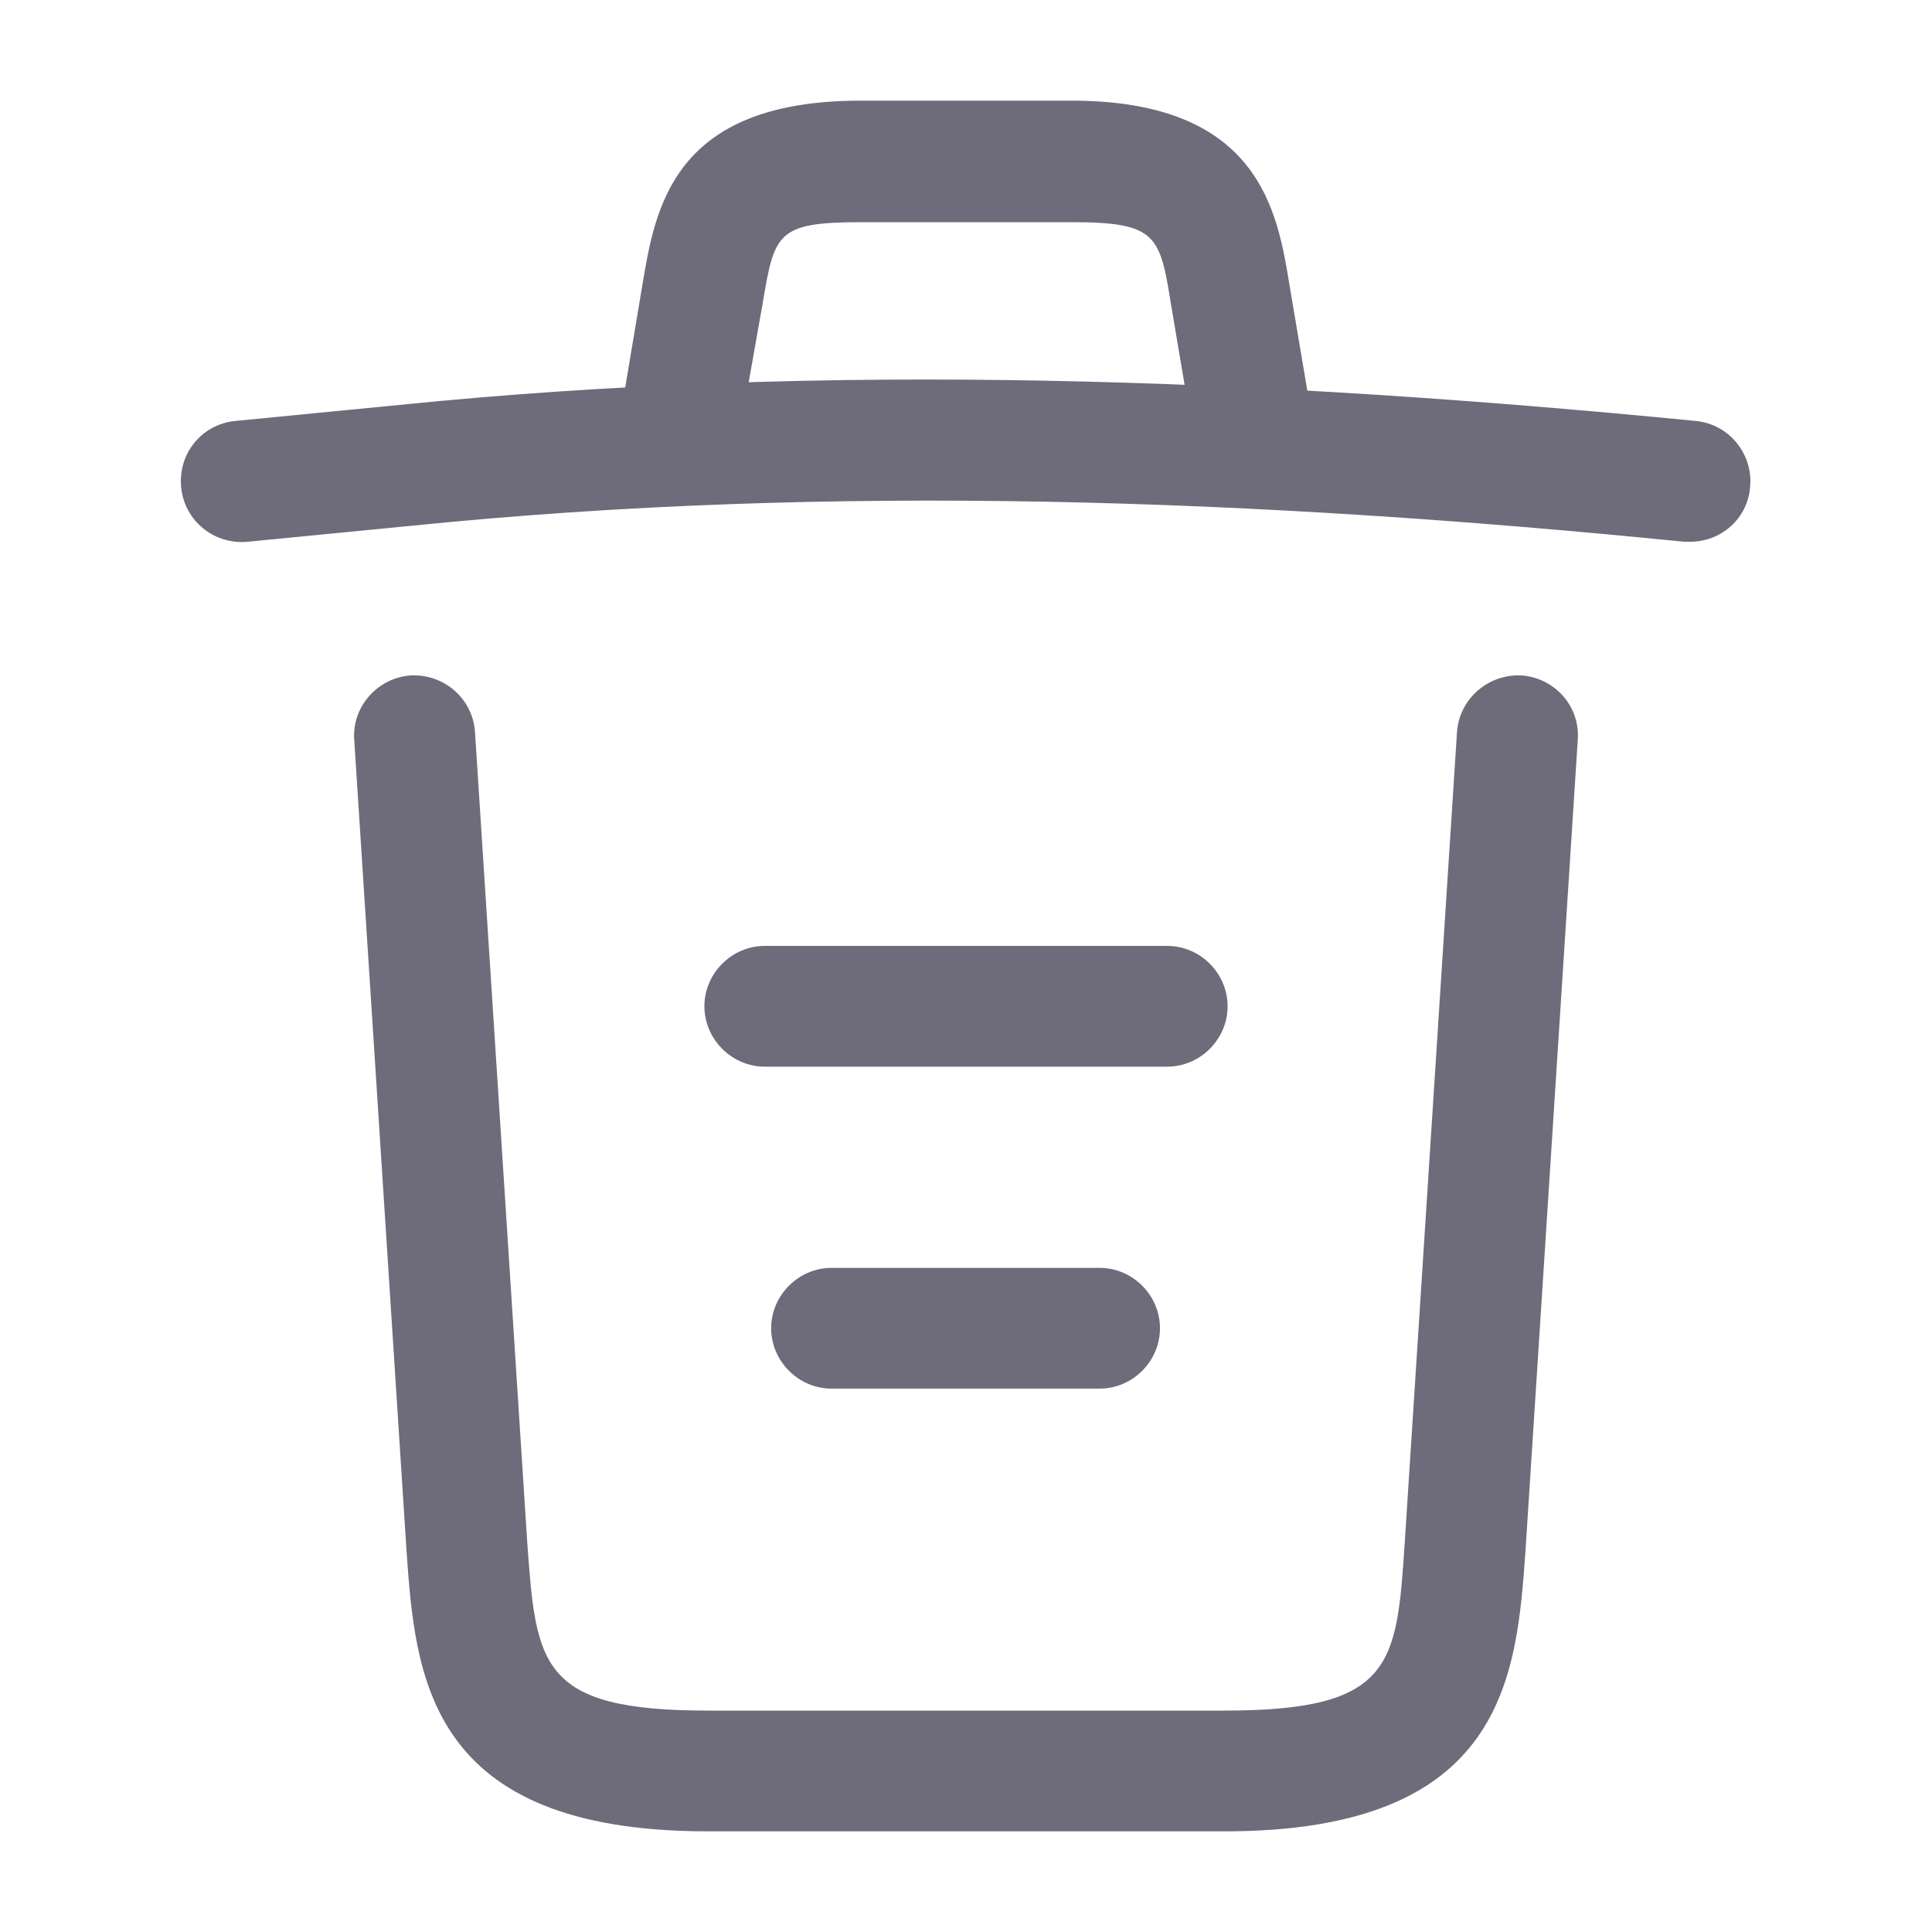
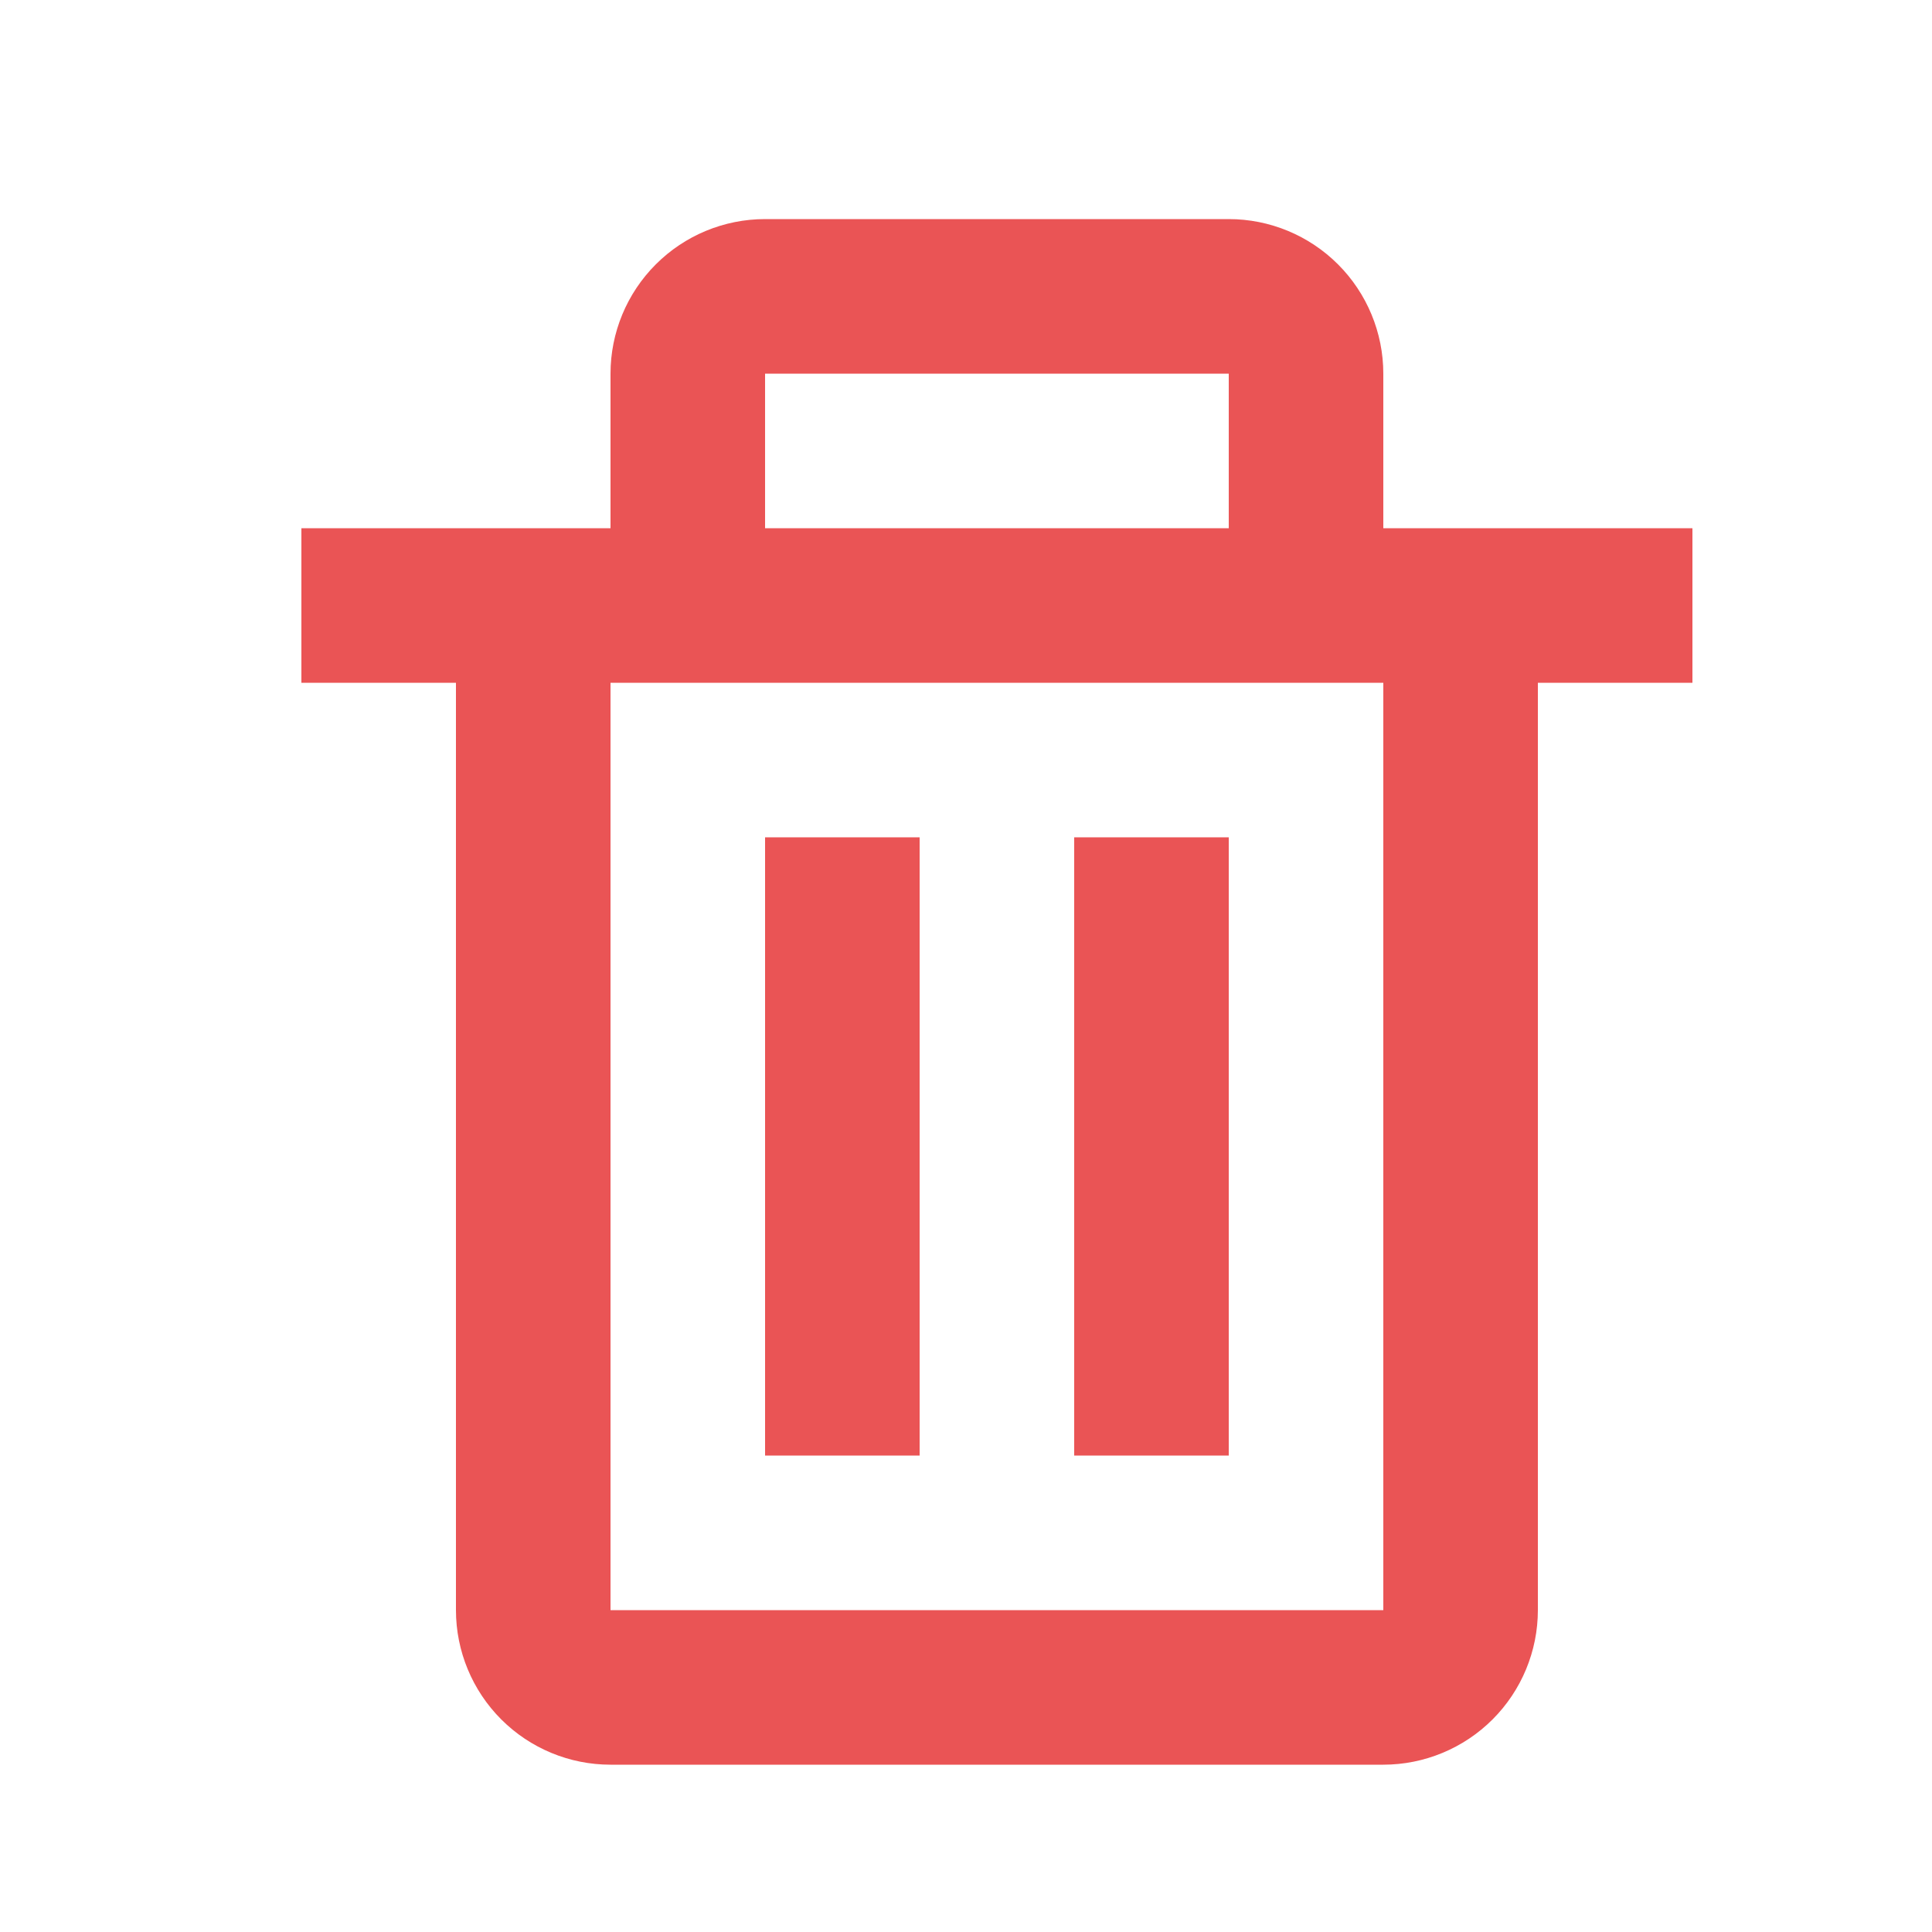
- <svg xmlns="http://www.w3.org/2000/svg" width="20" height="20" viewBox="0 0 20 20" fill="none">
-   <path d="M17.5 5.608C17.483 5.608 17.458 5.608 17.433 5.608C13.025 5.167 8.625 5 4.267 5.442L2.567 5.608C2.217 5.642 1.908 5.392 1.875 5.042C1.842 4.692 2.092 4.392 2.433 4.358L4.133 4.192C8.567 3.742 13.058 3.917 17.558 4.358C17.9 4.392 18.15 4.7 18.117 5.042C18.092 5.367 17.817 5.608 17.5 5.608Z" fill="#6E6B7B" />
-   <path d="M7.083 4.767C7.05 4.767 7.017 4.767 6.975 4.758C6.642 4.7 6.408 4.375 6.467 4.042L6.65 2.95C6.783 2.15 6.967 1.042 8.908 1.042H11.092C13.042 1.042 13.225 2.192 13.35 2.958L13.533 4.042C13.592 4.383 13.358 4.708 13.025 4.758C12.683 4.817 12.358 4.583 12.308 4.25L12.125 3.167C12.008 2.442 11.983 2.3 11.1 2.3H8.917C8.033 2.3 8.017 2.417 7.892 3.158L7.7 4.242C7.65 4.55 7.383 4.767 7.083 4.767Z" fill="#6E6B7B" />
-   <path d="M12.675 18.958H7.325C4.417 18.958 4.3 17.35 4.208 16.05L3.667 7.658C3.642 7.317 3.908 7.017 4.25 6.992C4.6 6.975 4.892 7.233 4.917 7.575L5.458 15.967C5.55 17.233 5.583 17.708 7.325 17.708H12.675C14.425 17.708 14.458 17.233 14.542 15.967L15.083 7.575C15.108 7.233 15.408 6.975 15.75 6.992C16.092 7.017 16.358 7.308 16.333 7.658L15.792 16.05C15.7 17.35 15.583 18.958 12.675 18.958Z" fill="#6E6B7B" />
-   <path d="M11.383 14.375H8.608C8.267 14.375 7.983 14.092 7.983 13.75C7.983 13.408 8.267 13.125 8.608 13.125H11.383C11.725 13.125 12.008 13.408 12.008 13.75C12.008 14.092 11.725 14.375 11.383 14.375Z" fill="#6E6B7B" />
-   <path d="M12.083 11.042H7.917C7.575 11.042 7.292 10.758 7.292 10.417C7.292 10.075 7.575 9.792 7.917 9.792H12.083C12.425 9.792 12.708 10.075 12.708 10.417C12.708 10.758 12.425 11.042 12.083 11.042Z" fill="#6E6B7B" />
+ <svg xmlns="http://www.w3.org/2000/svg" width="25" height="25" viewBox="0 0 25 25" fill="none">
+   <path d="M5.9 20.835C5.9 21.365 6.111 21.874 6.486 22.249C6.861 22.624 7.369 22.835 7.9 22.835H17.9C18.43 22.835 18.939 22.624 19.314 22.249C19.689 21.874 19.9 21.365 19.9 20.835V8.835H21.9V6.835H17.9V4.835C17.9 4.305 17.689 3.796 17.314 3.421C16.939 3.046 16.43 2.835 15.9 2.835H9.9C9.369 2.835 8.861 3.046 8.486 3.421C8.111 3.796 7.9 4.305 7.9 4.835V6.835H3.9V8.835H5.9V20.835ZM9.9 4.835H15.9V6.835H9.9V4.835ZM8.9 8.835H17.9V20.835H7.9V8.835H8.9Z" fill="#EA5455" />
+   <path d="M9.9 10.835H11.9V18.835H9.9V10.835ZM13.9 10.835H15.9V18.835H13.9V10.835Z" fill="#EA5455" />
</svg>
